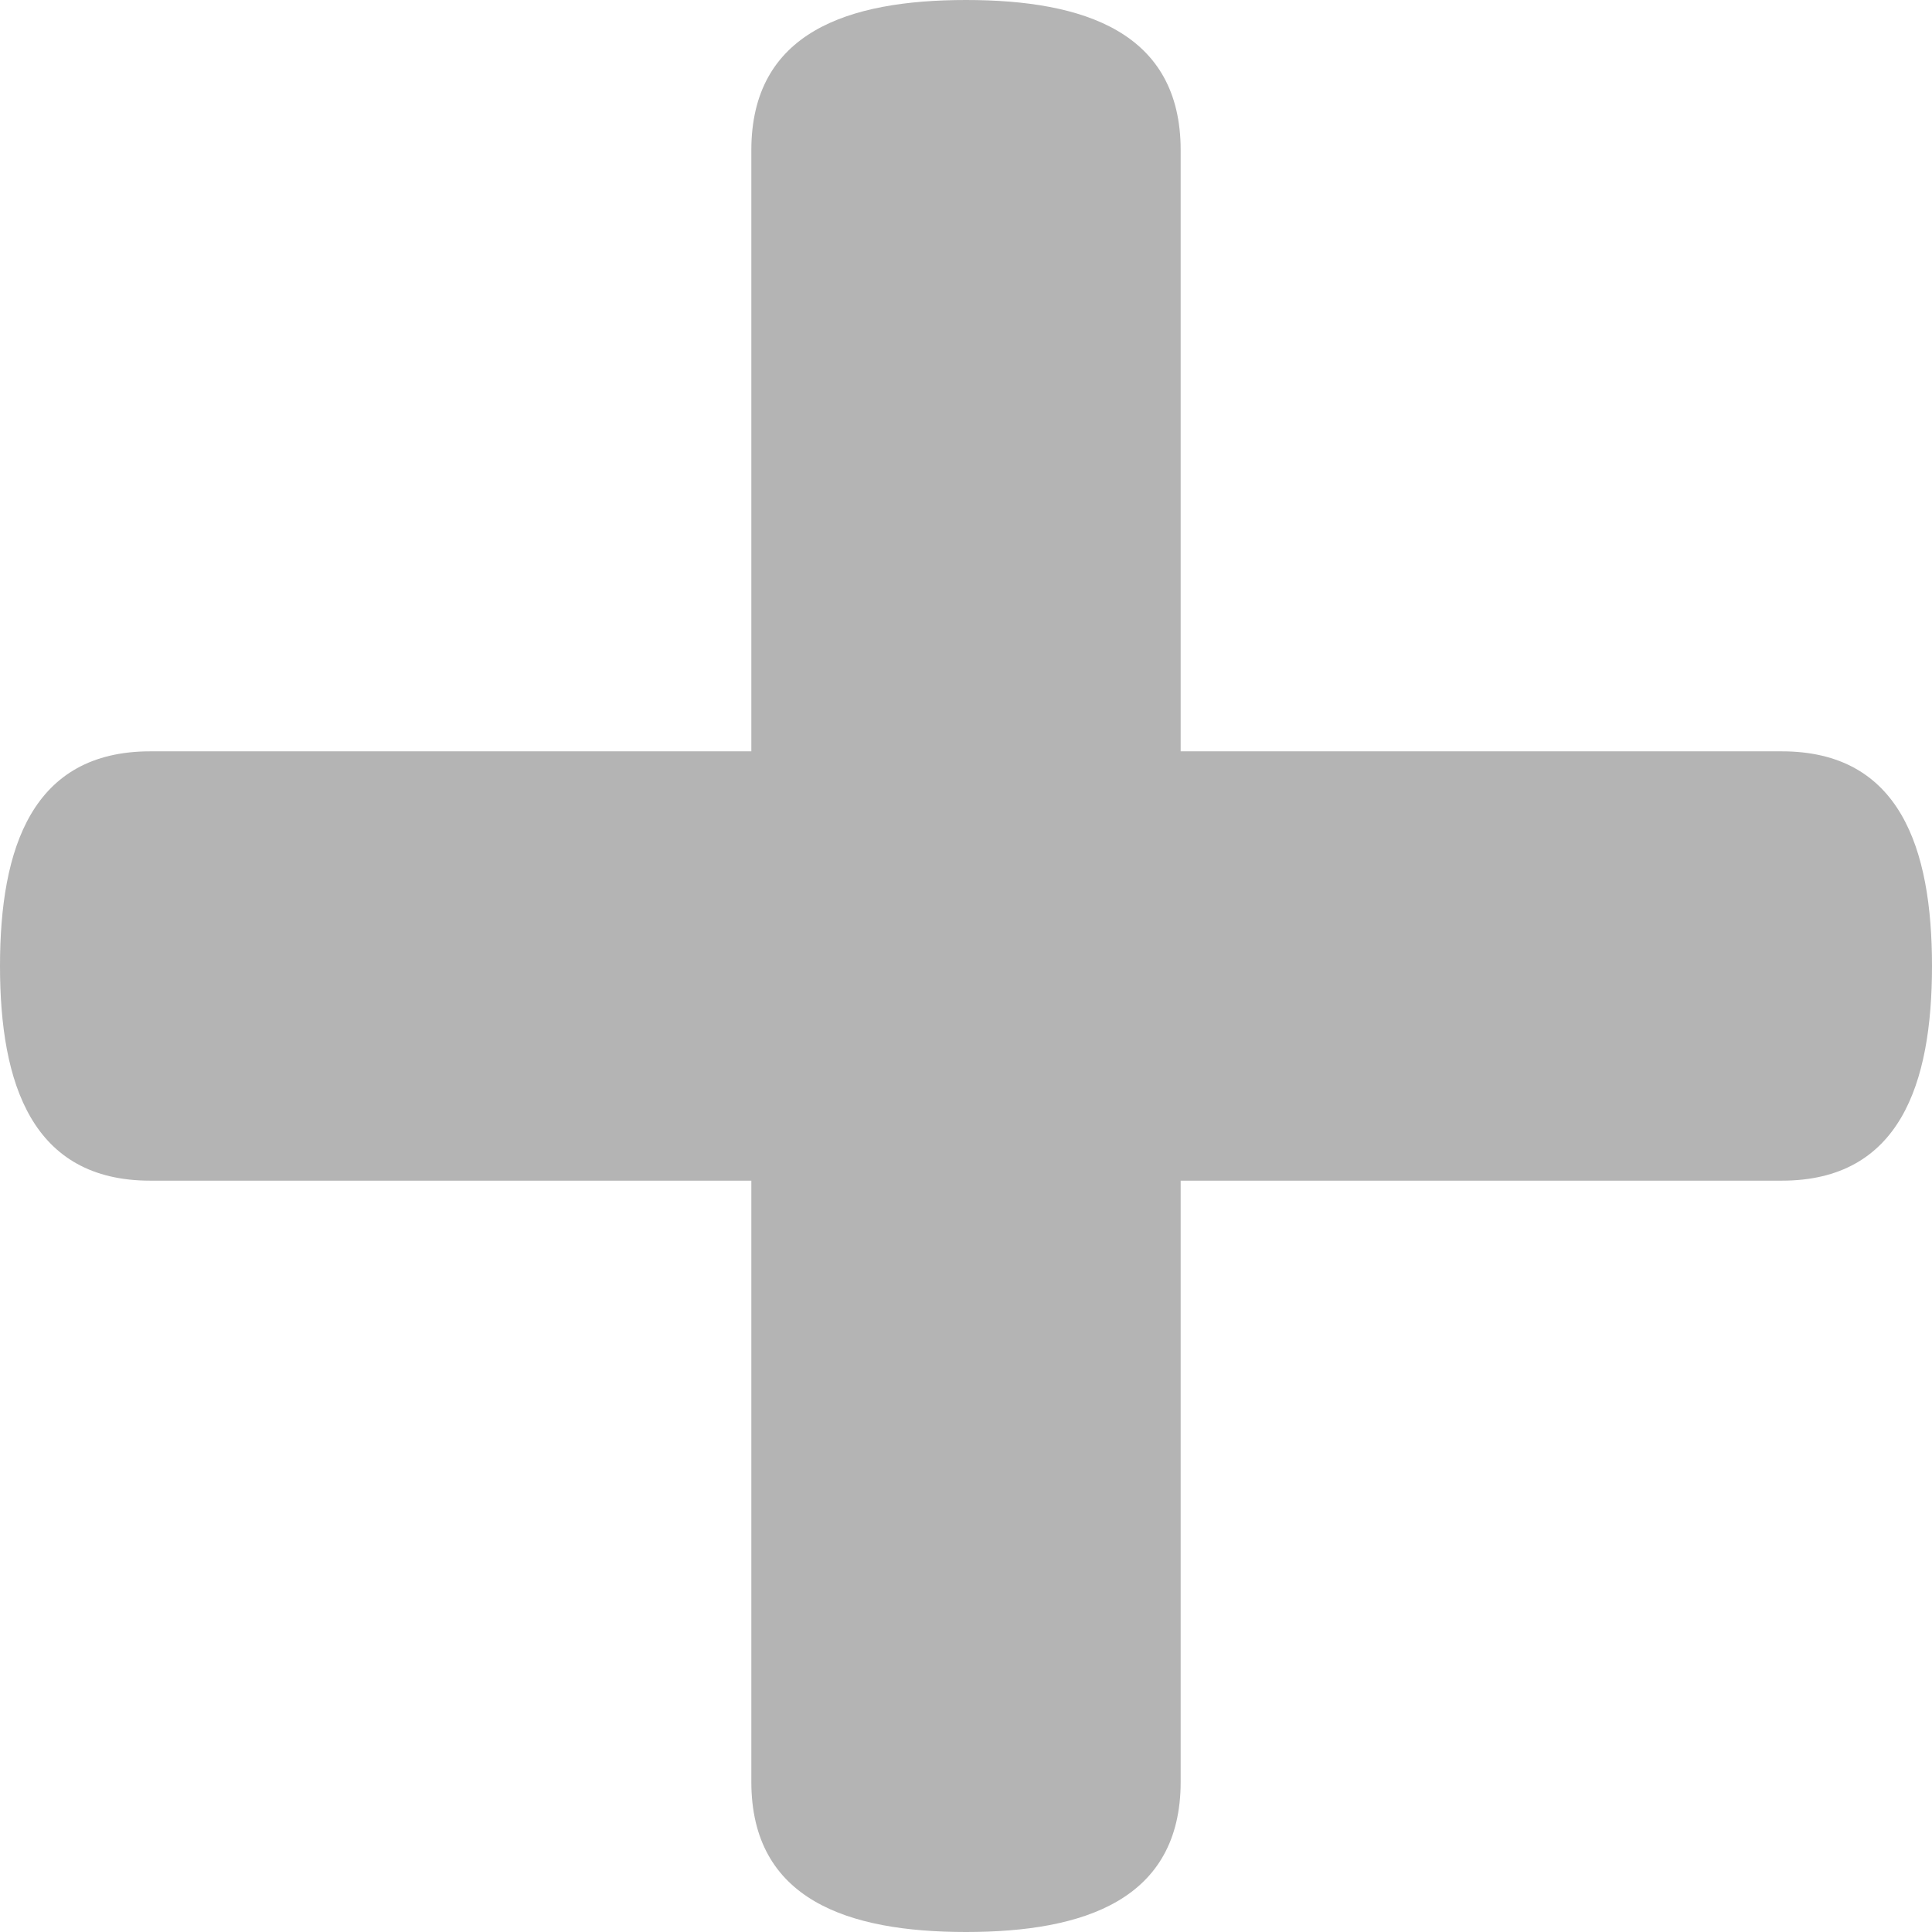
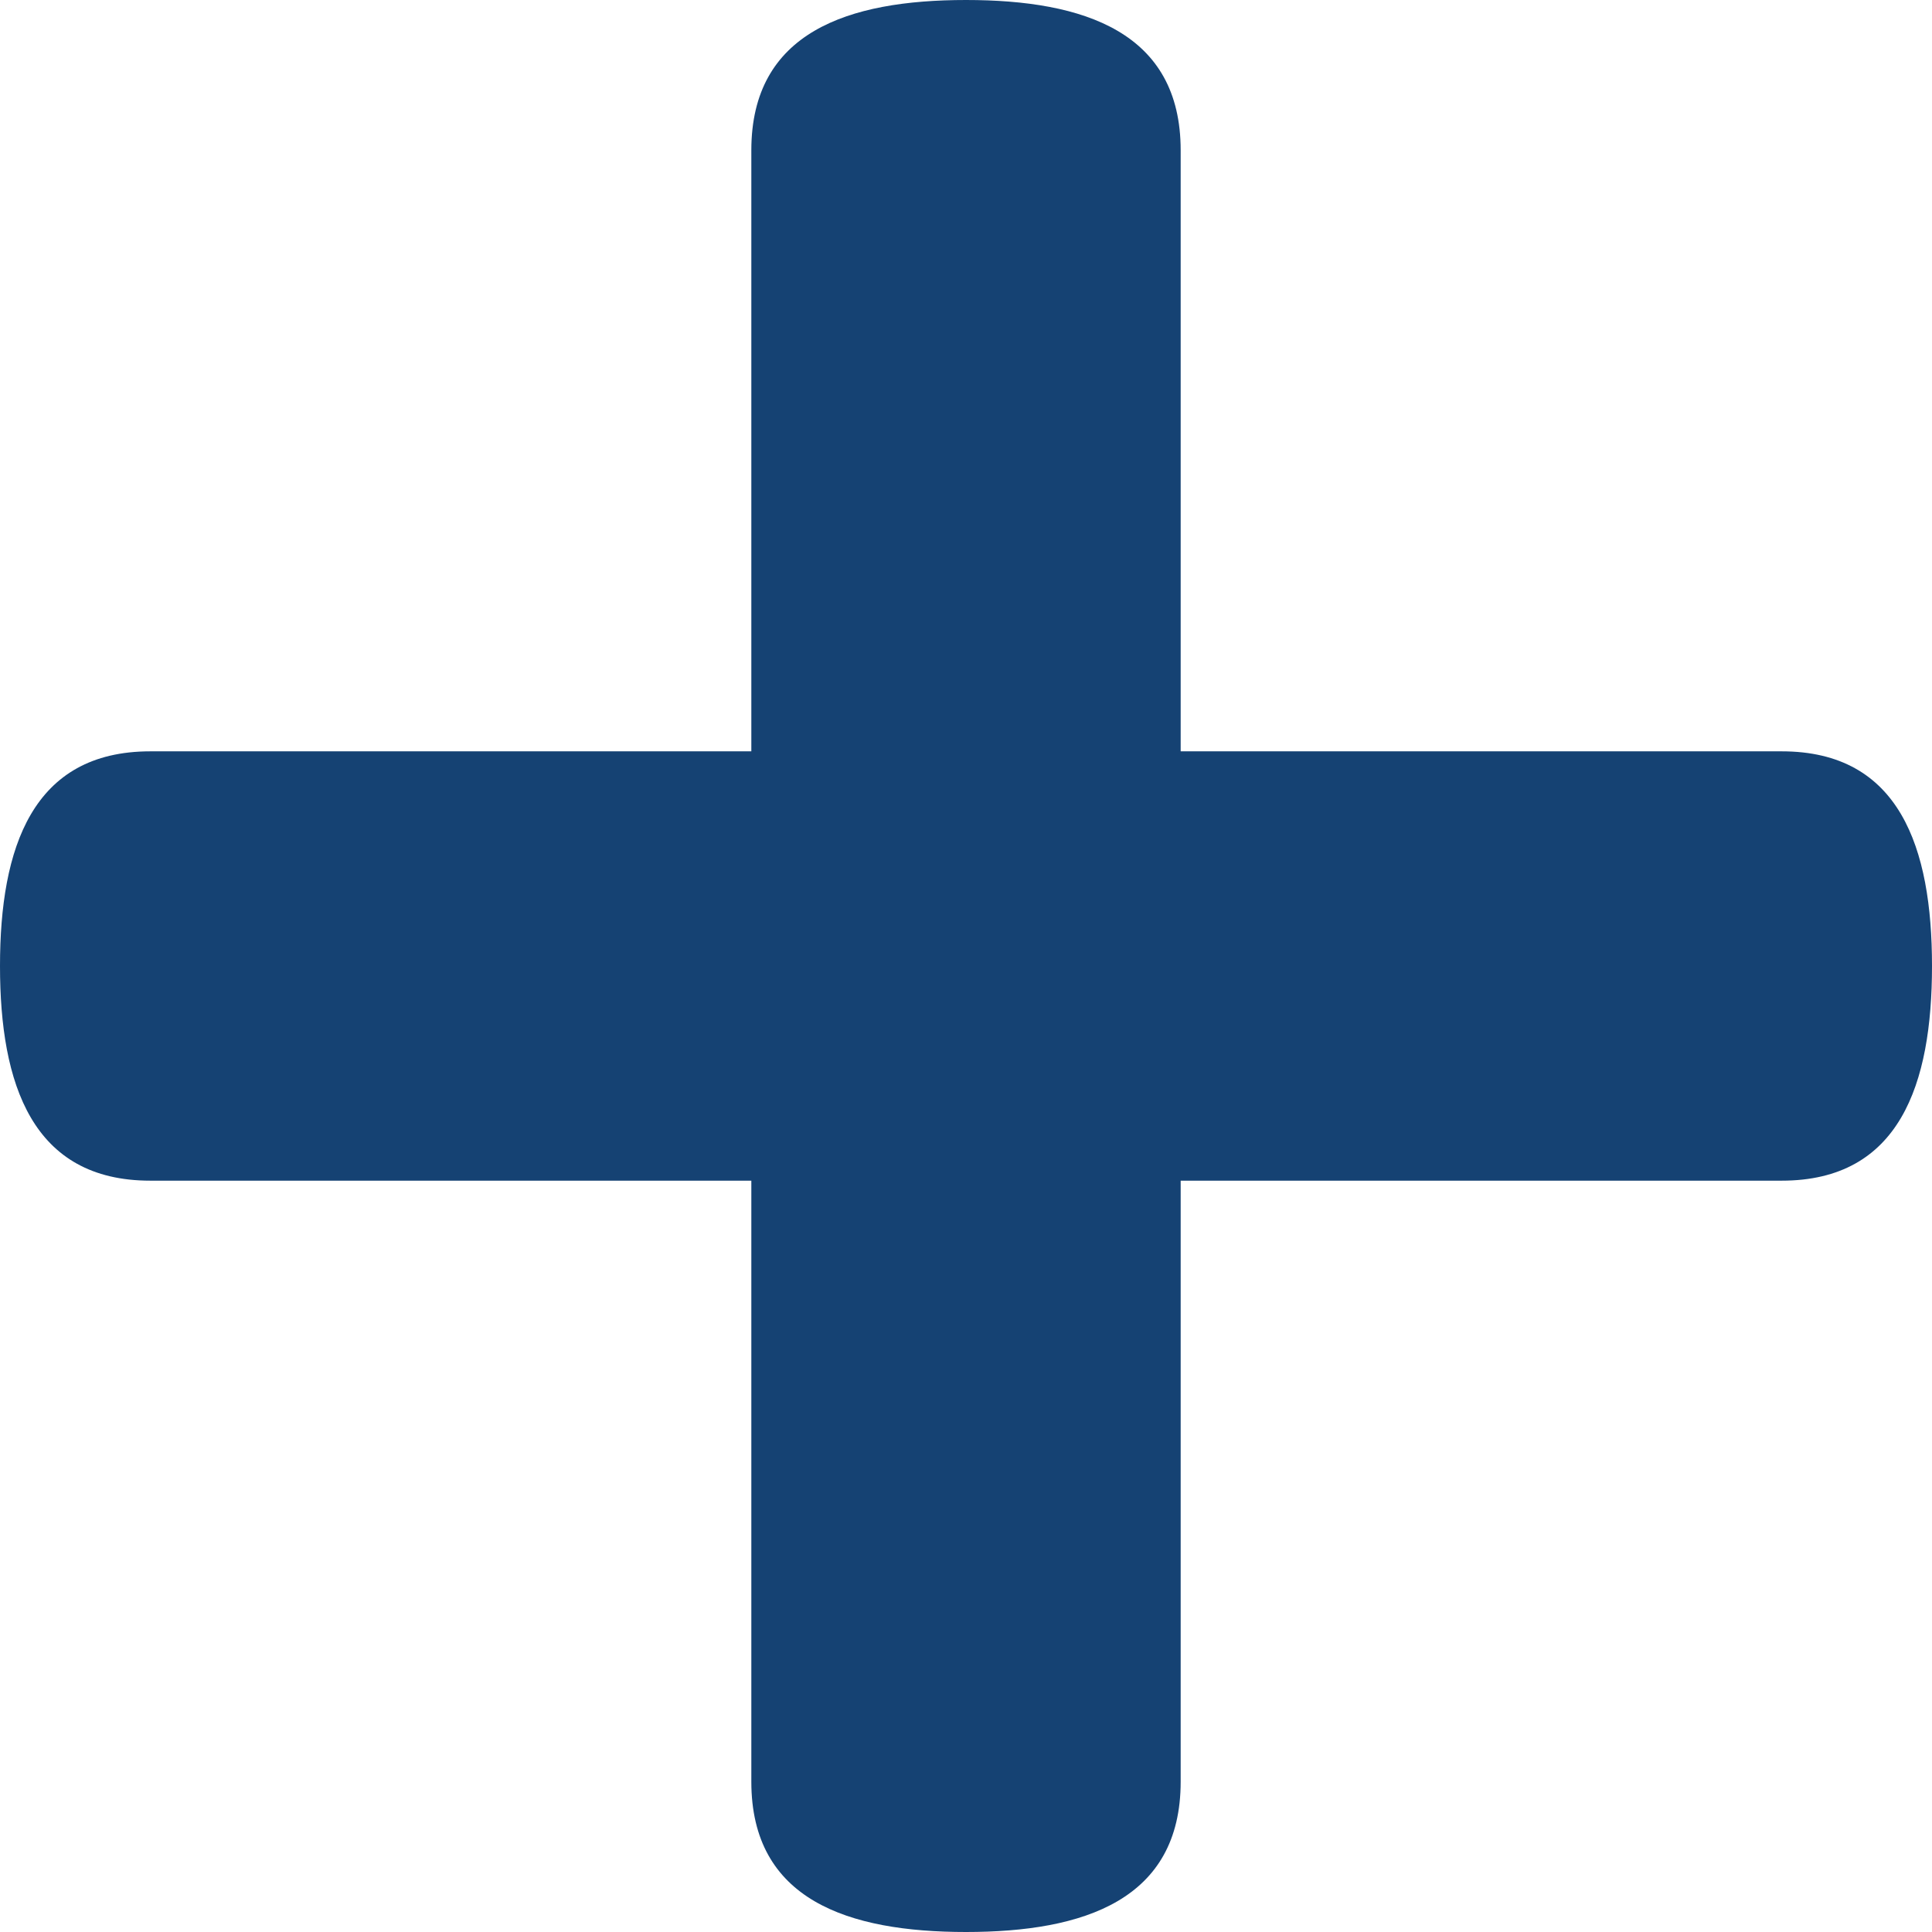
<svg xmlns="http://www.w3.org/2000/svg" width="18px" height="18px" viewBox="0 0 18 18" version="1.1">
  <g id="Visual---KPM" stroke="none" stroke-width="1" fill="none" fill-rule="evenodd">
-     <g id="1.A-Startscherm" transform="translate(-1270, -391)" fill="#B4B4B4" fill-rule="nonzero">
+     <g id="1.A-Startscherm" transform="translate(-1270, -391)" fill="#154273" fill-rule="nonzero">
      <g id="Map" transform="translate(0, 242)">
        <g id="Group">
          <g id="Group-2">
            <g id="Nav" transform="translate(1234, 30)">
              <g id="Group-5" transform="translate(30, 113)">
                <g id="Group-3">
                  <g id="icon-plus" transform="translate(3, 3)">
                    <g id="icon" transform="translate(3, 3)">
                      <path d="M16.6,7 L11,7 L11,1.4 C11,0.3 10.1,0 9,0 C7.9,0 7,0.3 7,1.4 L7,7 L1.4,7 C0.3,7 0,7.9 0,9 C0,10.1 0.3,11 1.4,11 L7,11 L7,16.6 C7,17.7 7.9,18 9,18 C10.1,18 11,17.7 11,16.6 L11,11 L16.6,11 C17.7,11 18,10.1 18,9 C18,7.9 17.7,7 16.6,7 Z" id="Shape" />
                    </g>
                  </g>
                </g>
              </g>
            </g>
          </g>
        </g>
      </g>
    </g>
  </g>
</svg>
